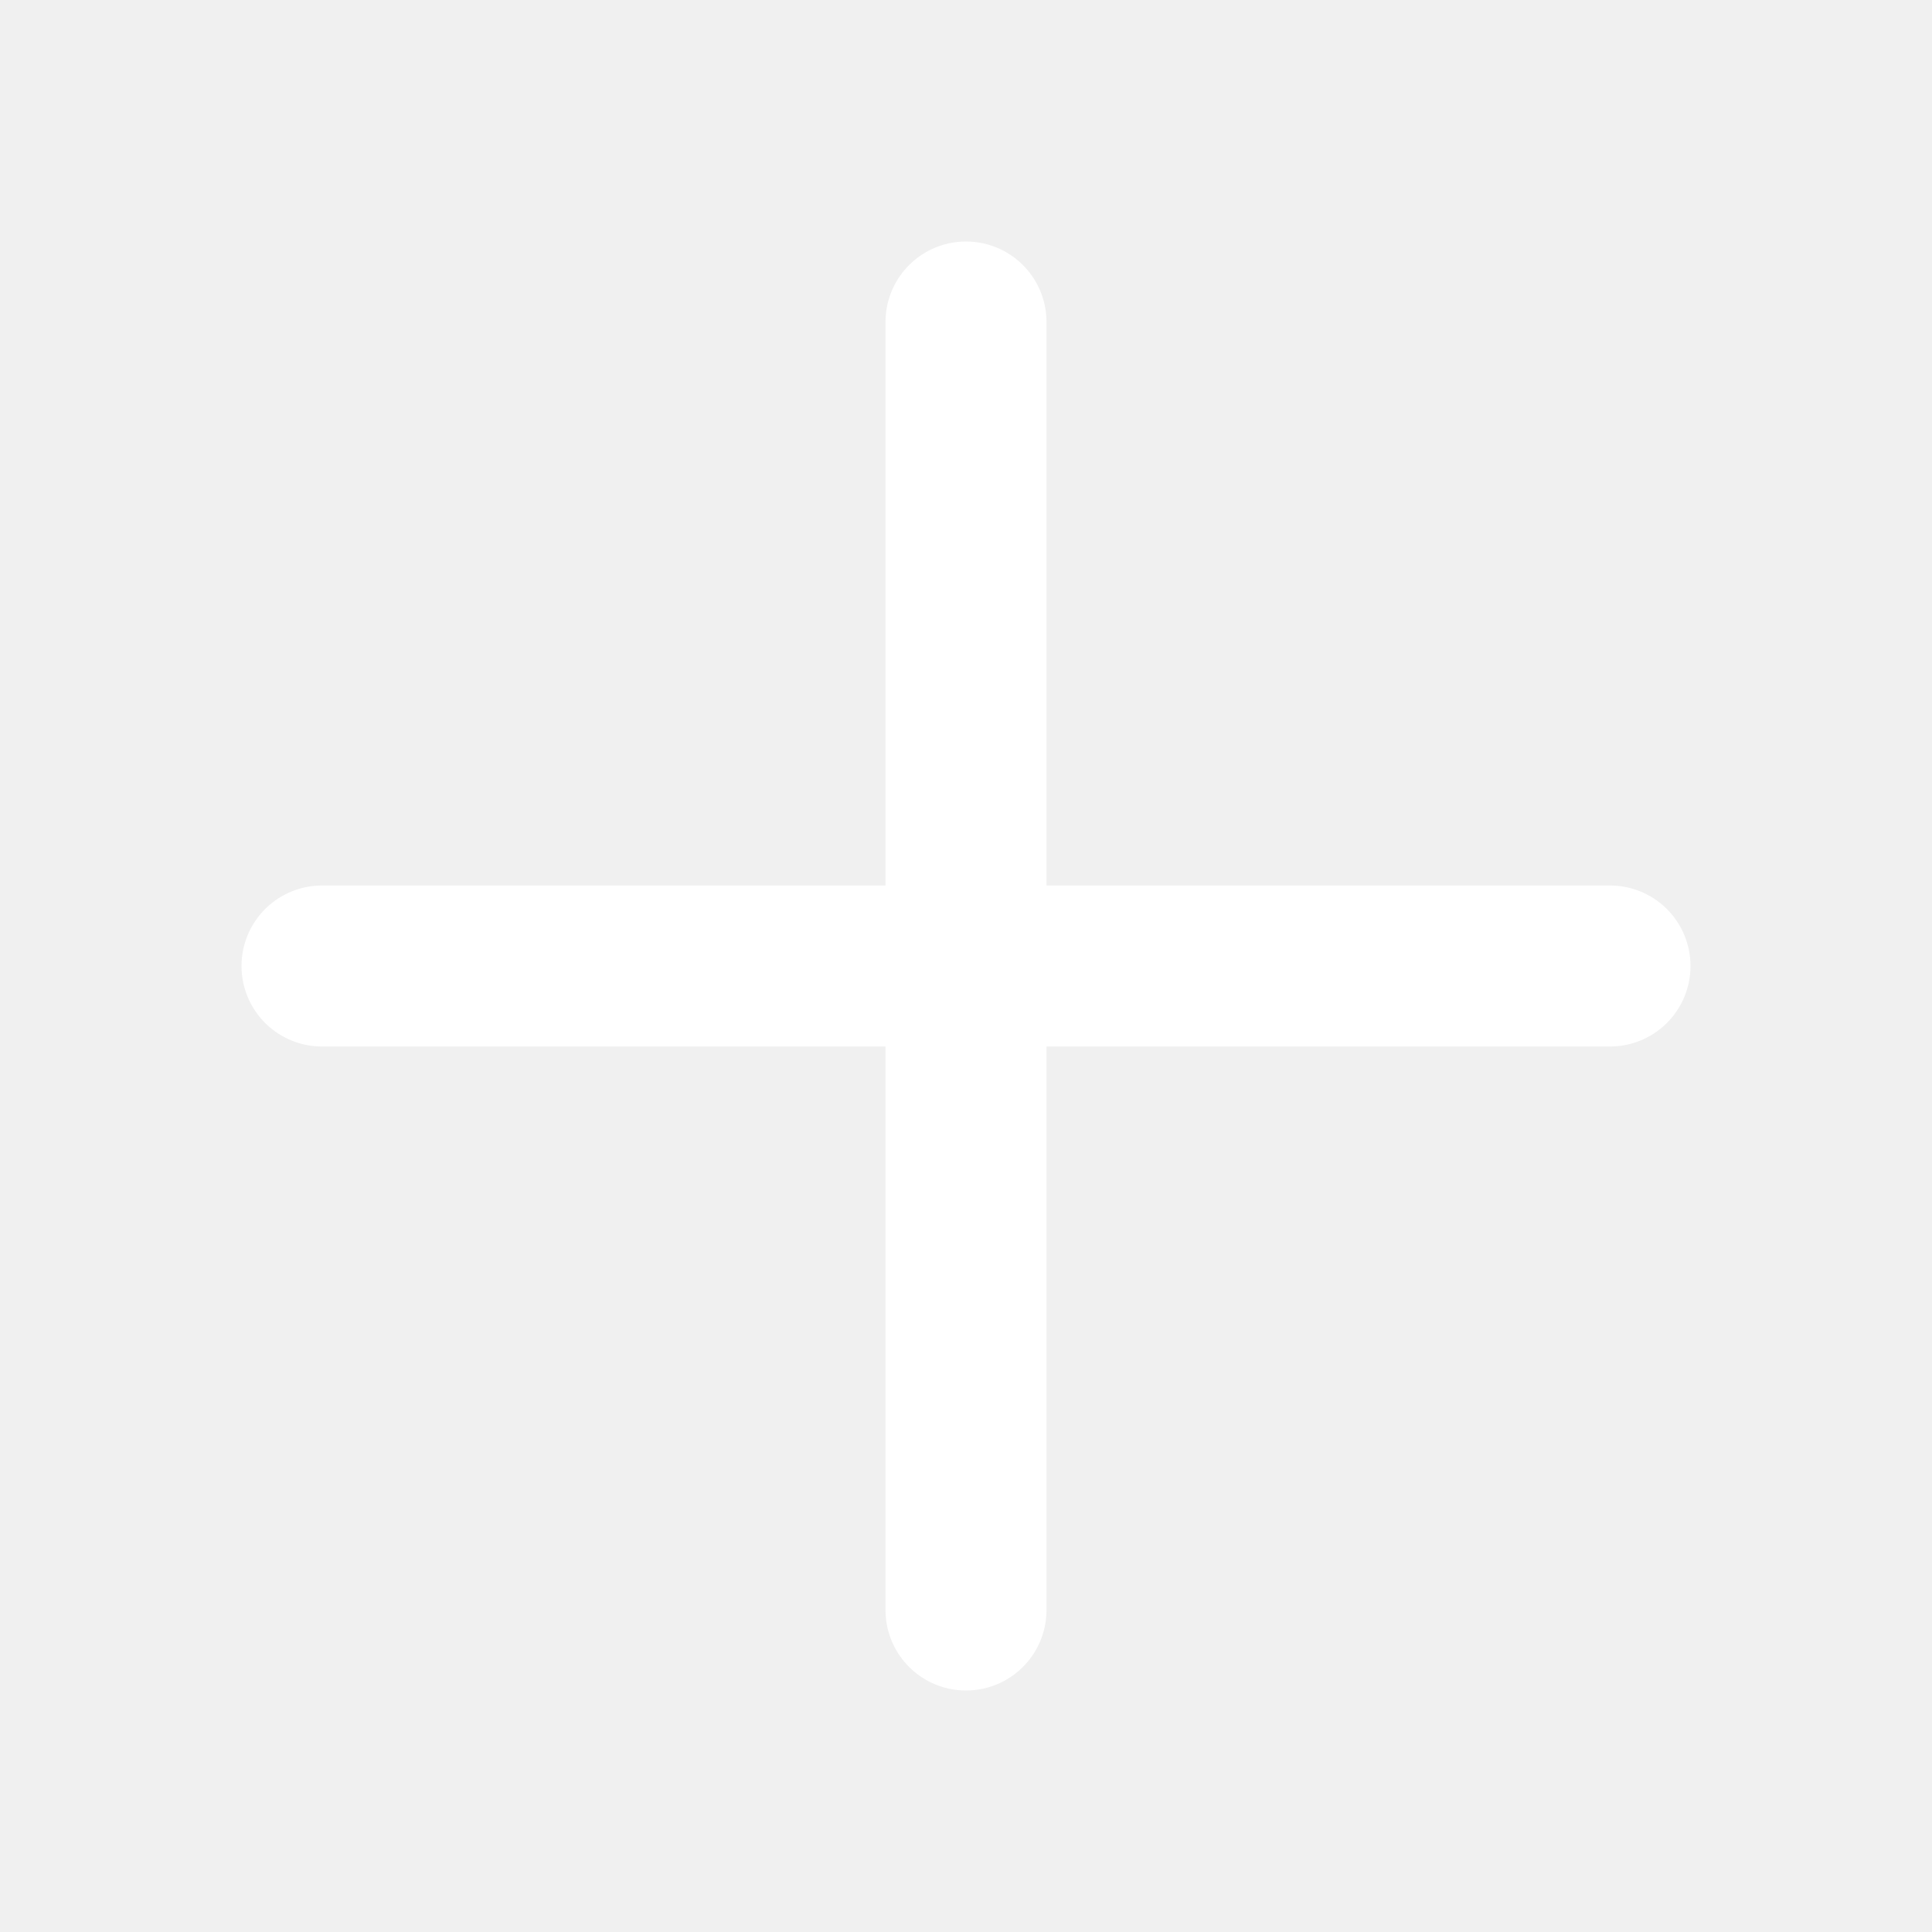
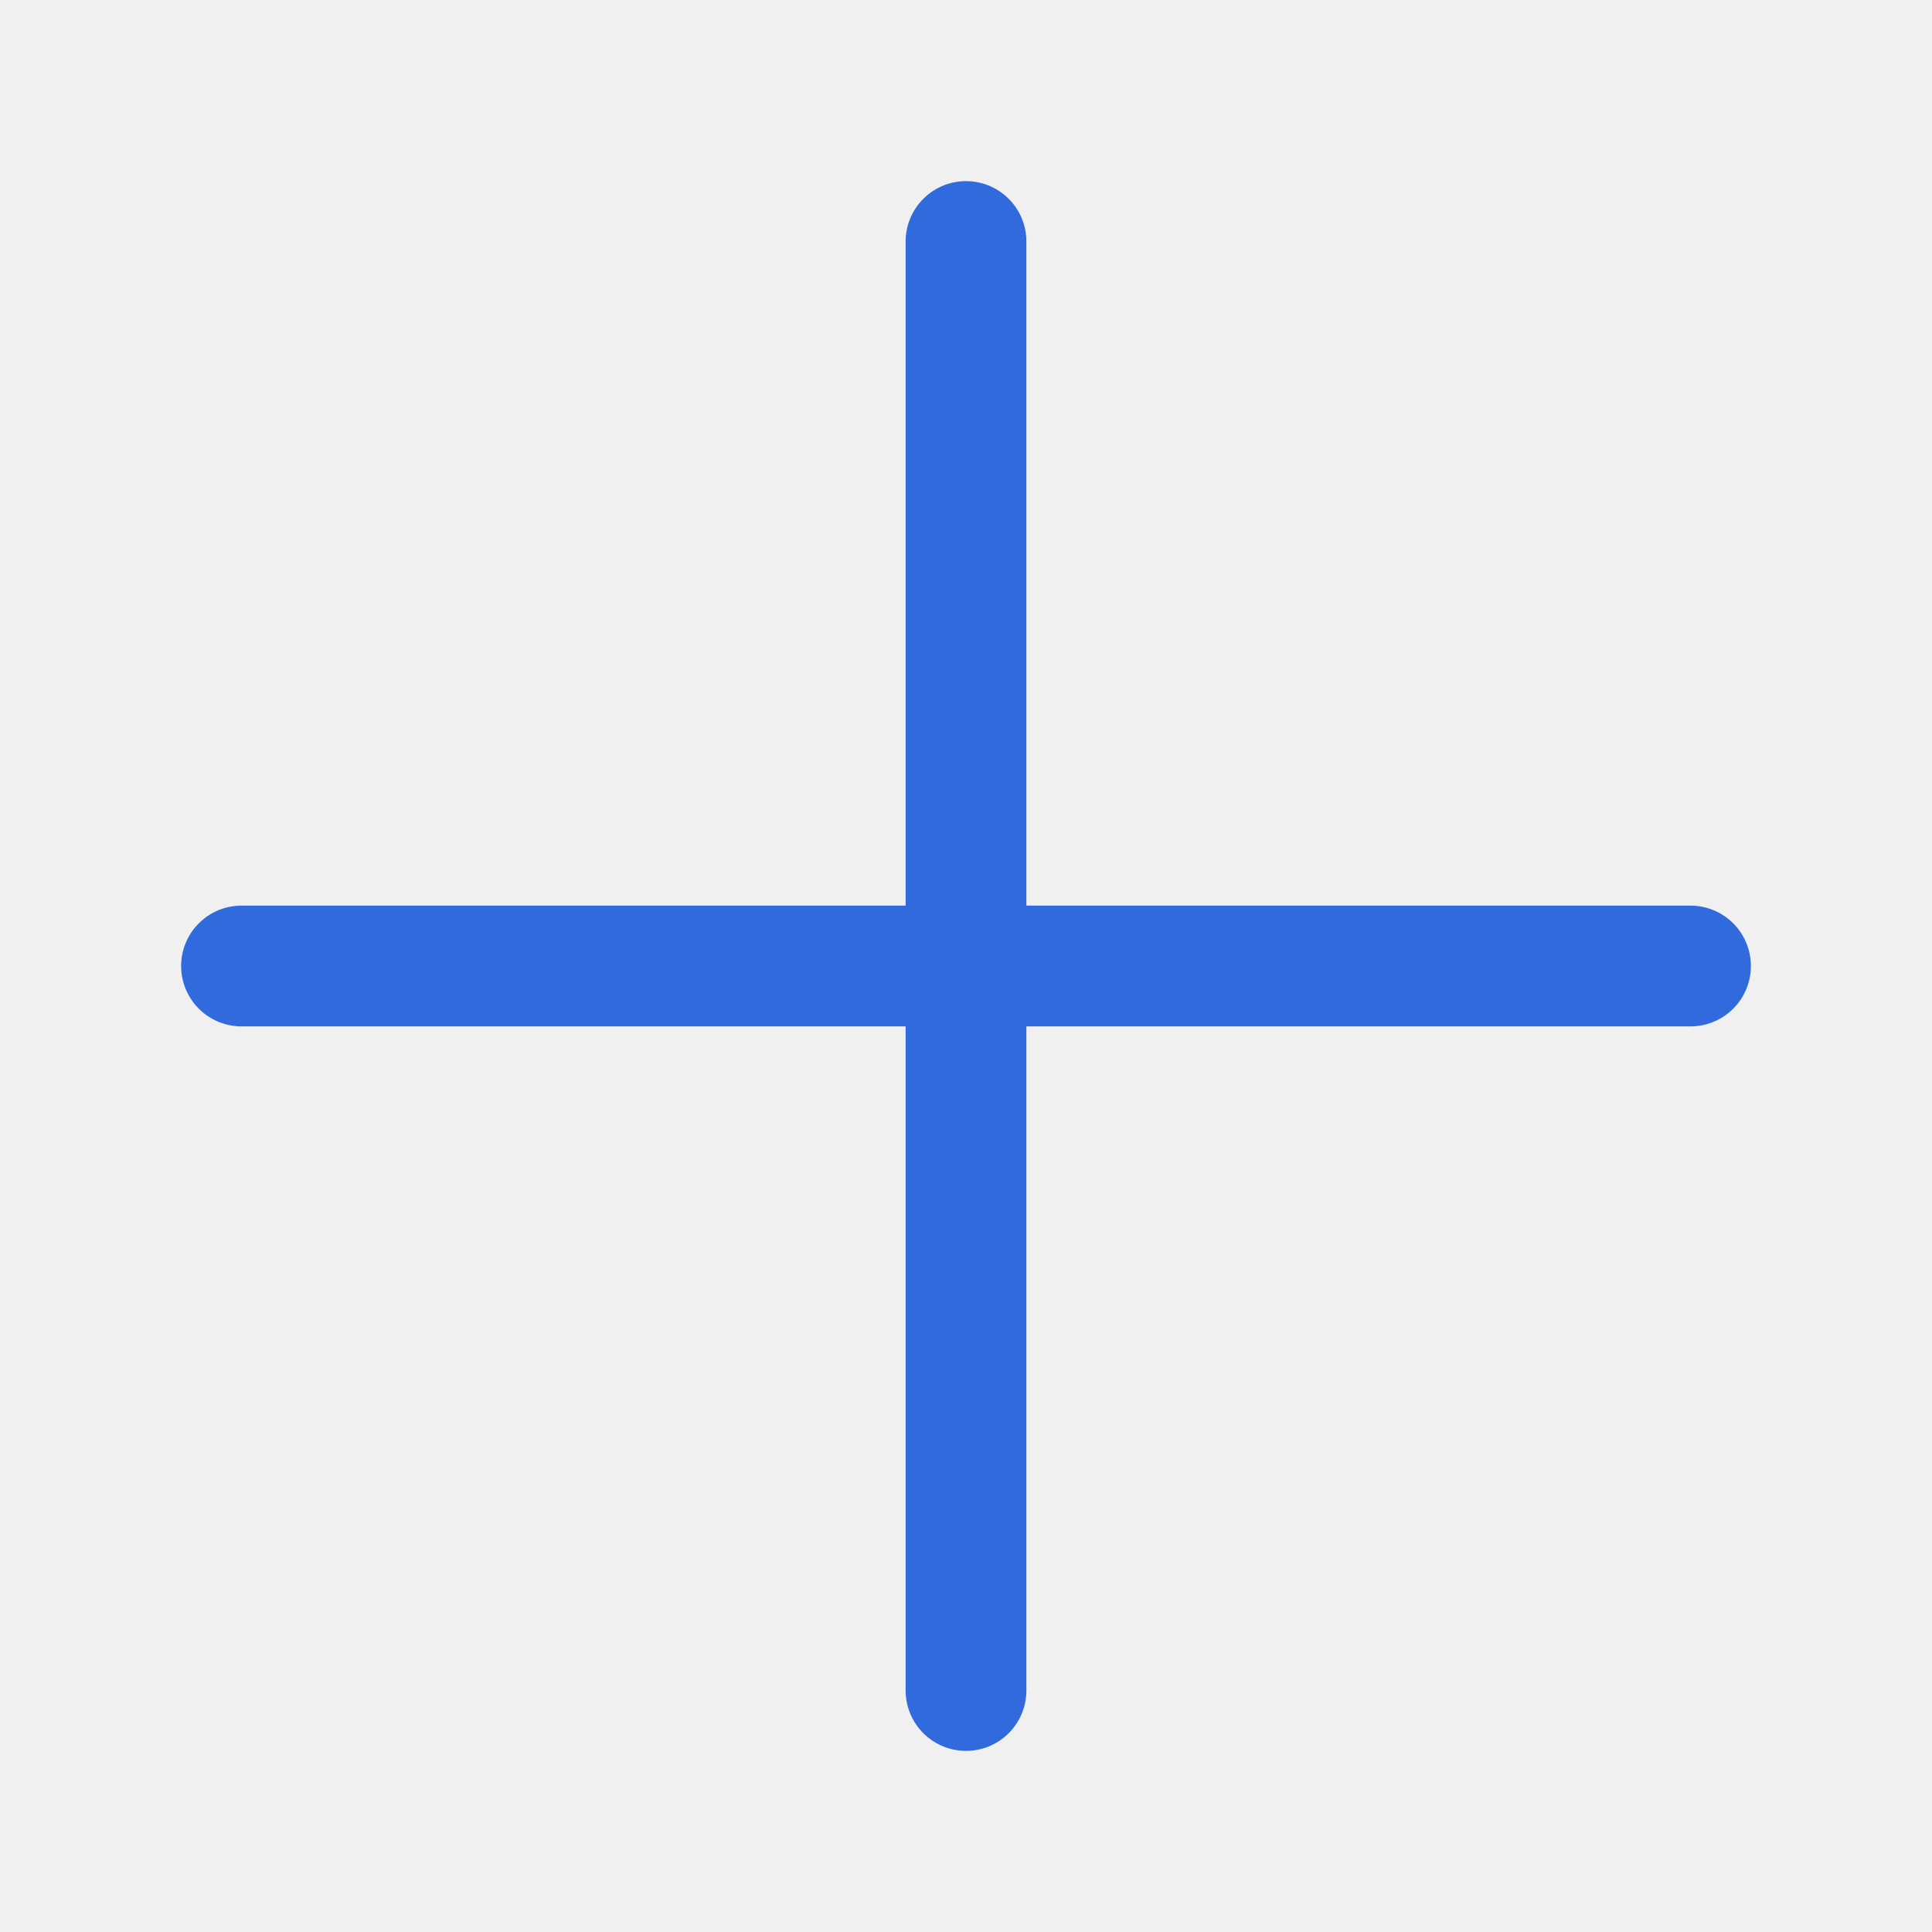
- <svg xmlns="http://www.w3.org/2000/svg" enable-background="new 0 0 12 12" id="Editable-line" version="1.1" viewBox="0 0 12 12" xml:space="preserve">
-   <line fill="none" id="XMLID_96_" stroke="#fff" stroke-linecap="round" stroke-linejoin="round" stroke-miterlimit="10" stroke-width="1" x1="6" x2="6" y1="2" y2="10" />
-   <line fill="none" id="XMLID_97_" stroke="#fff" stroke-linecap="round" stroke-linejoin="round" stroke-miterlimit="10" stroke-width="1" x1="2" x2="10" y1="6" y2="6" />
+ <svg xmlns="http://www.w3.org/2000/svg" enable-background="new 0 0 16 16" id="Editable-line" version="1.1" viewBox="0 0 16 16" xml:space="preserve">
+   <line fill="none" id="XMLID_96_" stroke="#316add" stroke-linecap="round" stroke-linejoin="round" stroke-miterlimit="10" stroke-width="1" x1="8" x2="8" y1="2" y2="14" />
+   <line fill="none" id="XMLID_97_" stroke="#316add" stroke-linecap="round" stroke-linejoin="round" stroke-miterlimit="10" stroke-width="1" x1="2" x2="14" y1="8" y2="8" />
</svg>
